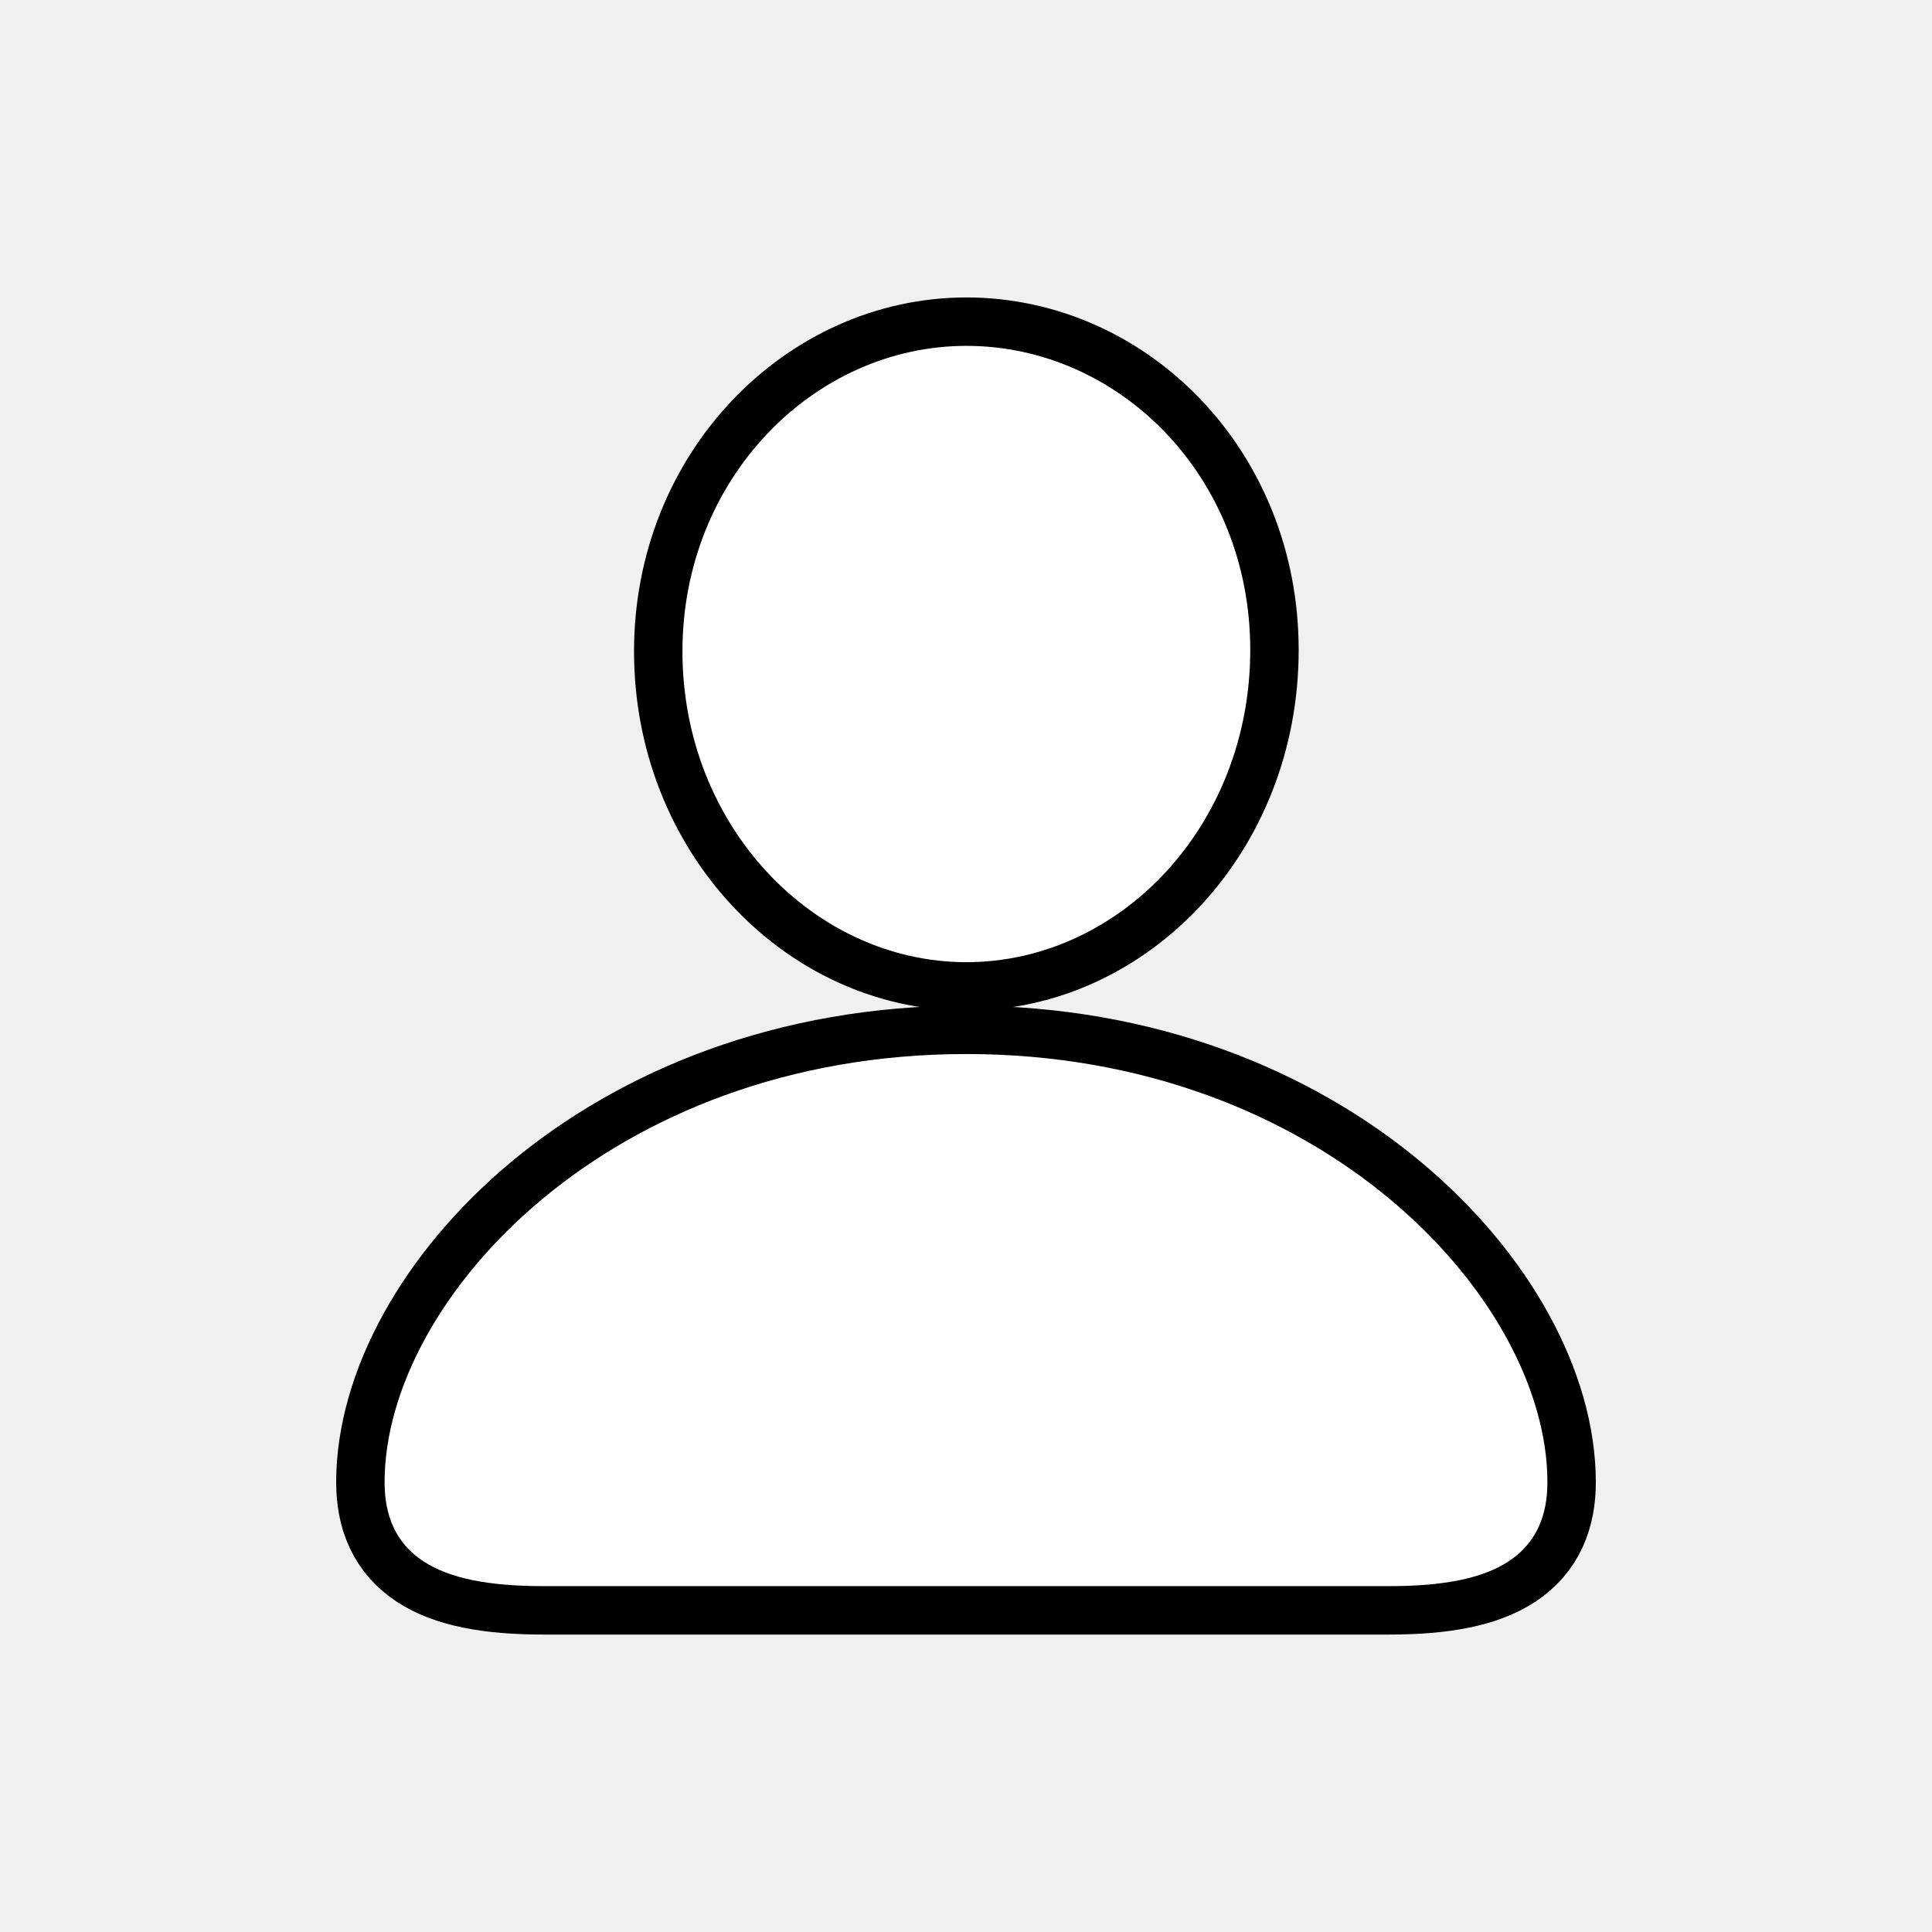
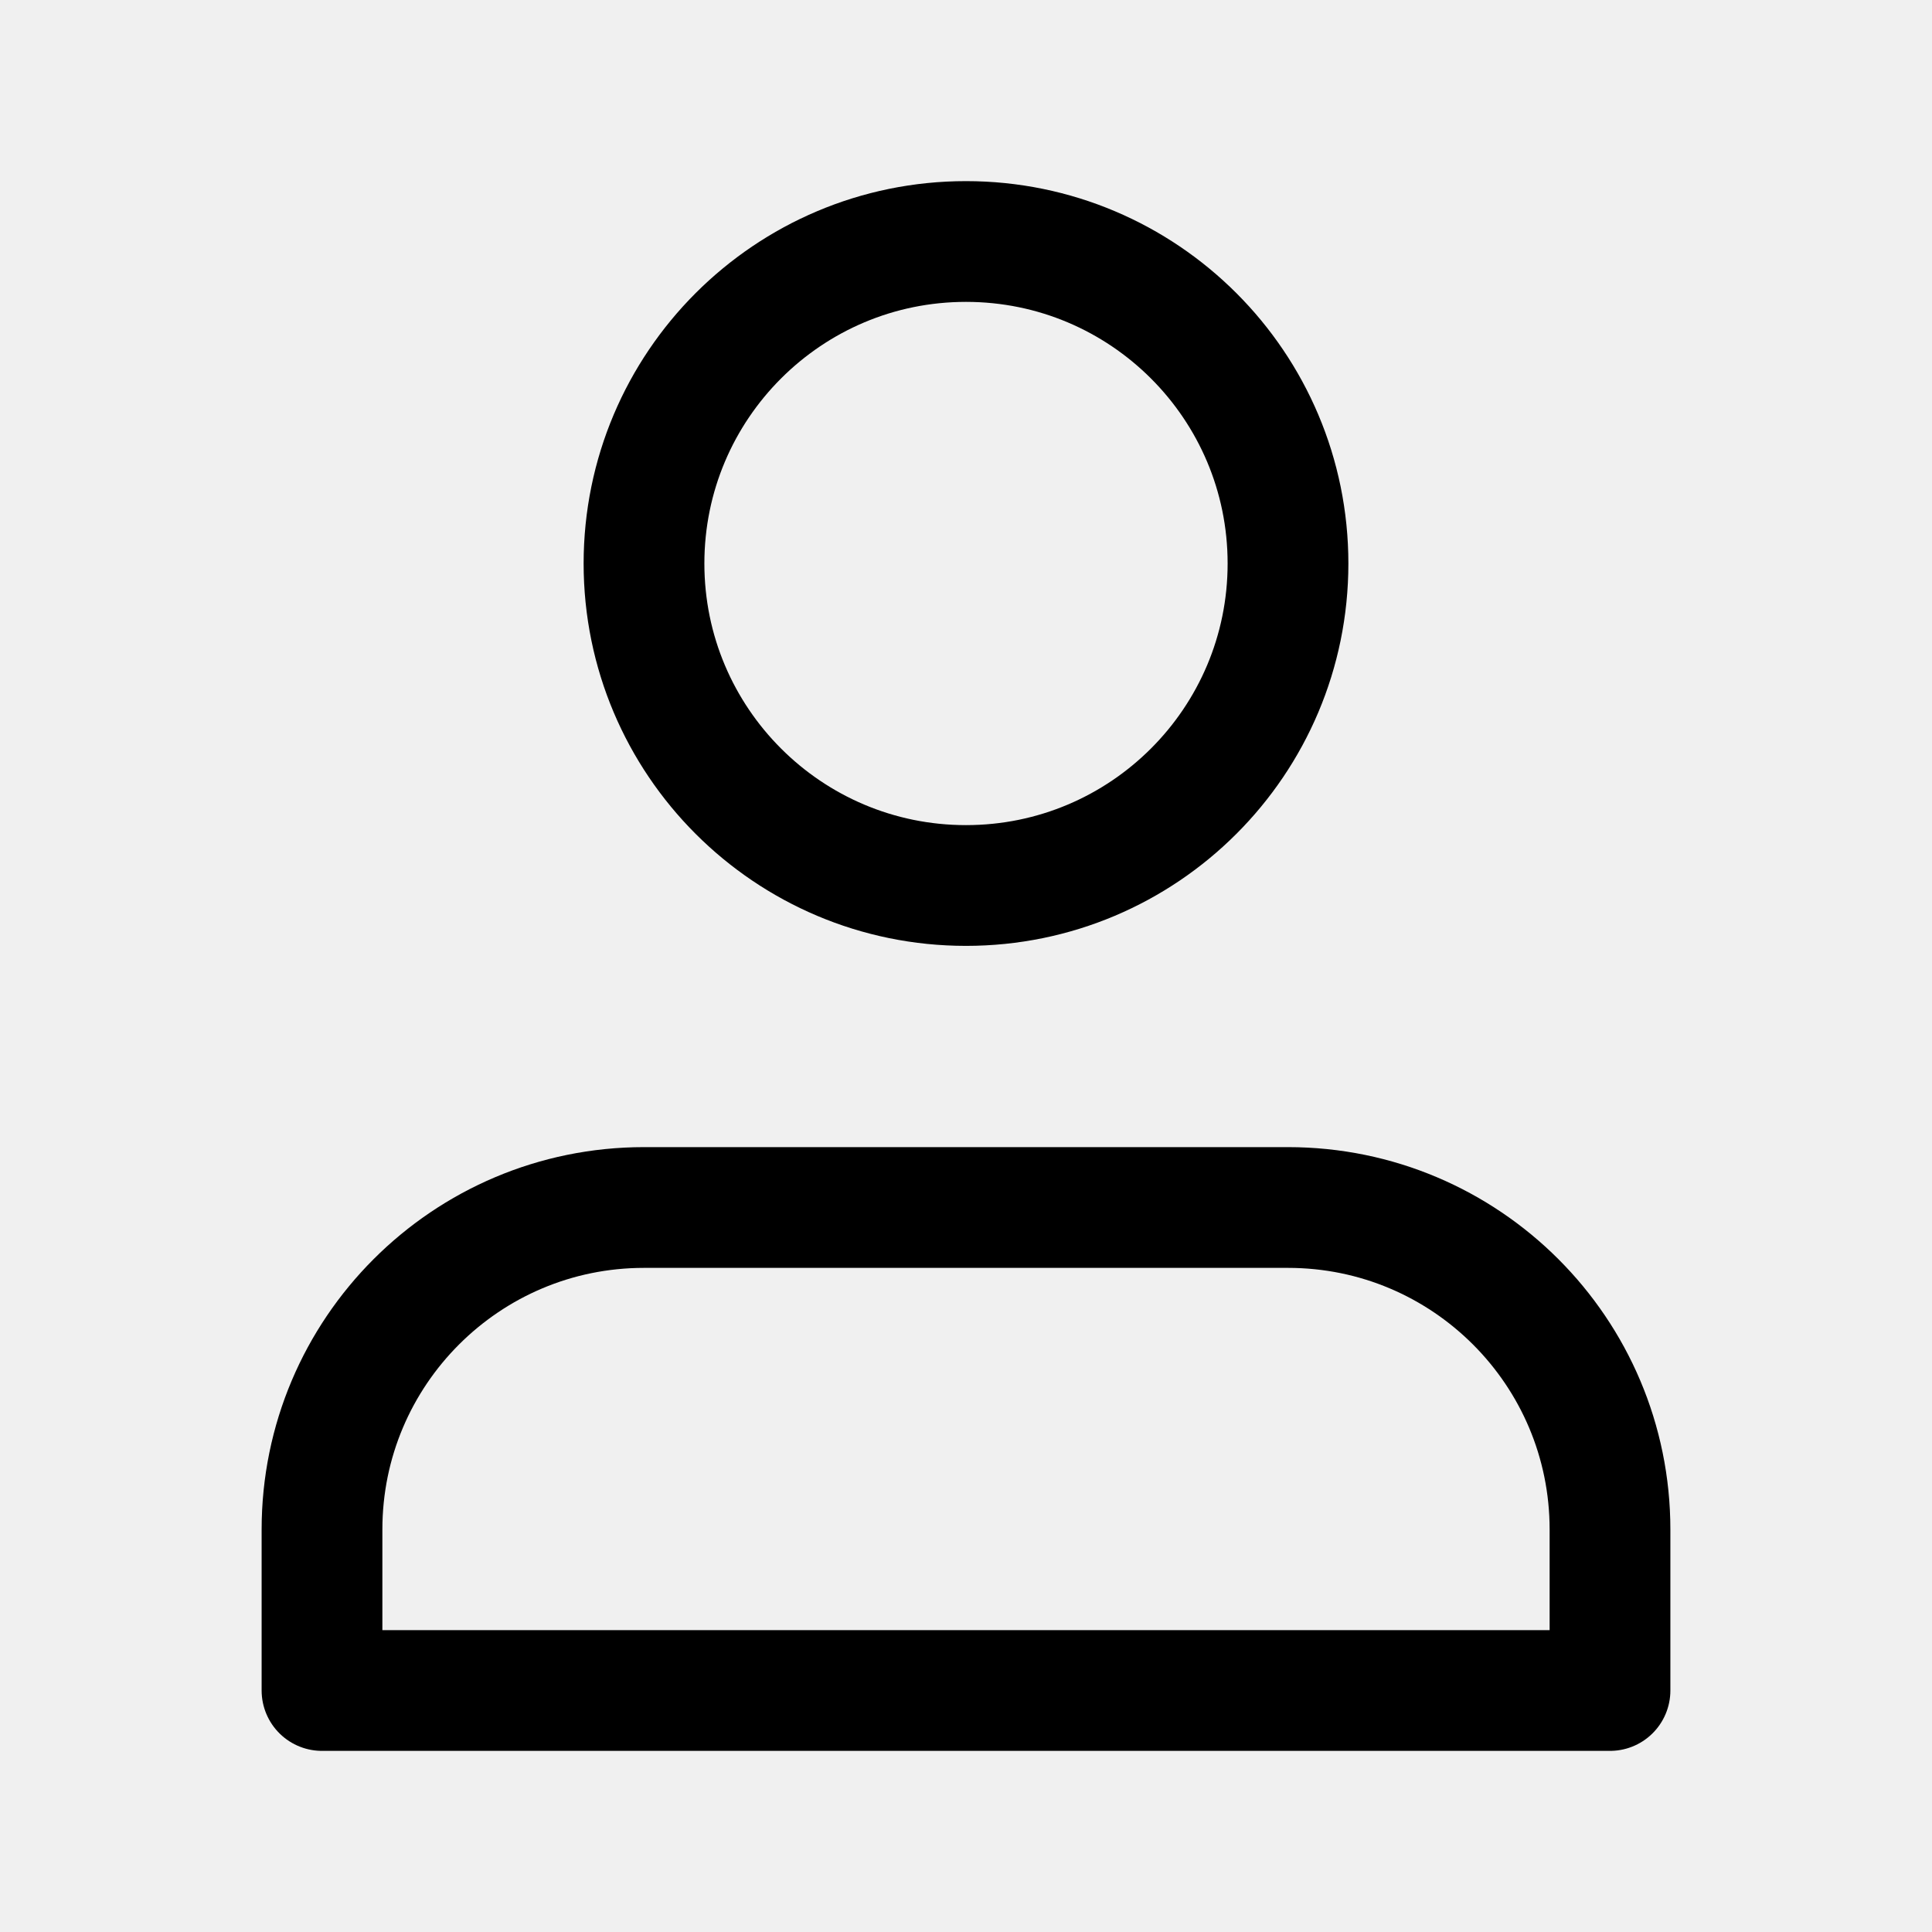
- <svg xmlns="http://www.w3.org/2000/svg" fill="#ffffff" width="800px" height="800px" viewBox="-5.6 -5.6 67.20 67.20" stroke="#ffffff">
-   <g id="SVGRepo_bgCarrier" stroke-width="0" />
-   <g id="SVGRepo_tracerCarrier" stroke-linecap="round" stroke-linejoin="round" stroke="#000000" stroke-width="4.368">
-     <path d="M 28.012 27.367 C 33.051 27.367 37.387 22.867 37.387 17.008 C 37.387 11.219 33.027 6.93 28.012 6.93 C 22.996 6.93 18.637 11.312 18.637 17.055 C 18.637 22.867 22.996 27.367 28.012 27.367 Z M 13.293 49.07 L 42.73 49.07 C 46.41 49.07 47.723 48.016 47.723 45.953 C 47.723 39.906 40.152 31.562 28.012 31.562 C 15.848 31.562 8.277 39.906 8.277 45.953 C 8.277 48.016 9.59 49.07 13.293 49.07 Z" />
-   </g>
-   <g id="SVGRepo_iconCarrier">
-     <path d="M 28.012 27.367 C 33.051 27.367 37.387 22.867 37.387 17.008 C 37.387 11.219 33.027 6.93 28.012 6.93 C 22.996 6.93 18.637 11.312 18.637 17.055 C 18.637 22.867 22.996 27.367 28.012 27.367 Z M 13.293 49.07 L 42.73 49.07 C 46.41 49.07 47.723 48.016 47.723 45.953 C 47.723 39.906 40.152 31.562 28.012 31.562 C 15.848 31.562 8.277 39.906 8.277 45.953 C 8.277 48.016 9.59 49.07 13.293 49.07 Z" />
-   </g>
+ <svg xmlns="http://www.w3.org/2000/svg" width="800px" height="800px" viewBox="0 0 24 24" fill="none">
+   <path d="M16 15H8C5.791 15 4 16.791 4 19V21H20V19C20 16.791 18.209 15 16 15Z" stroke="#000000" stroke-width="1.5" stroke-linecap="round" stroke-linejoin="round" />
+   <path d="M12 11C14.209 11 16 9.209 16 7C16 4.791 14.209 3 12 3C9.791 3 8 4.791 8 7C8 9.209 9.791 11 12 11Z" stroke="#000000" stroke-width="1.5" stroke-linecap="round" stroke-linejoin="round" />
</svg>
